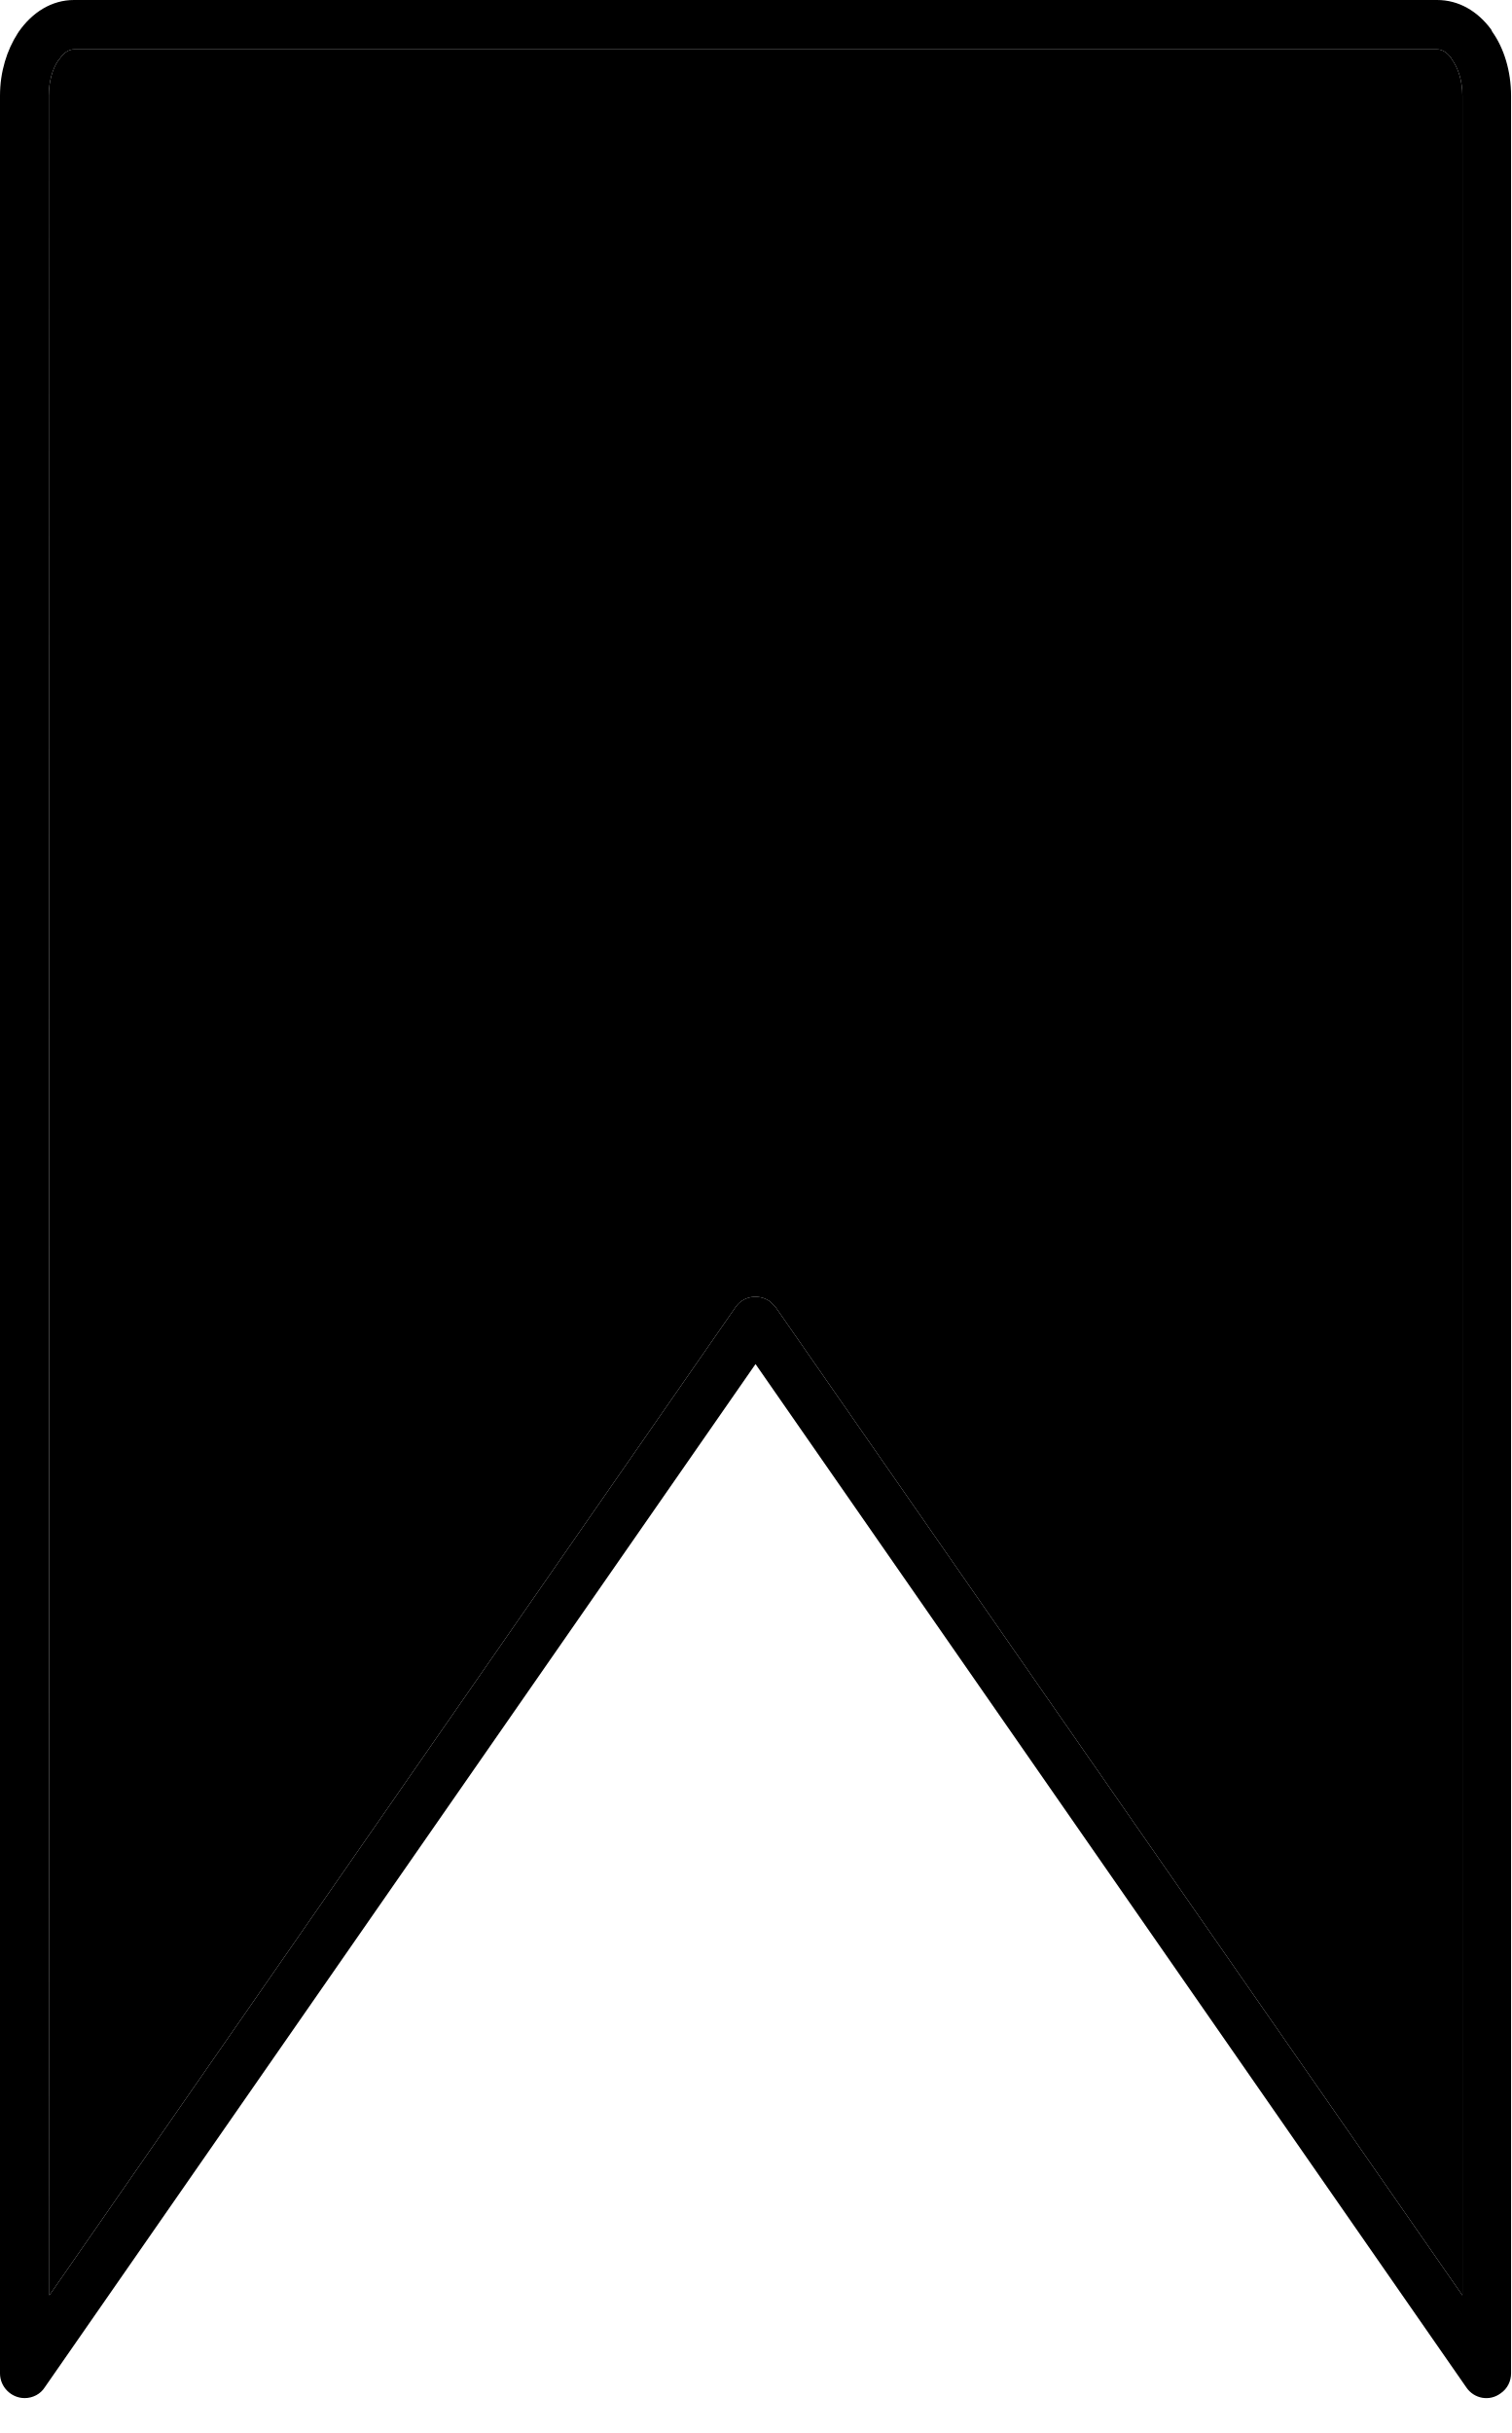
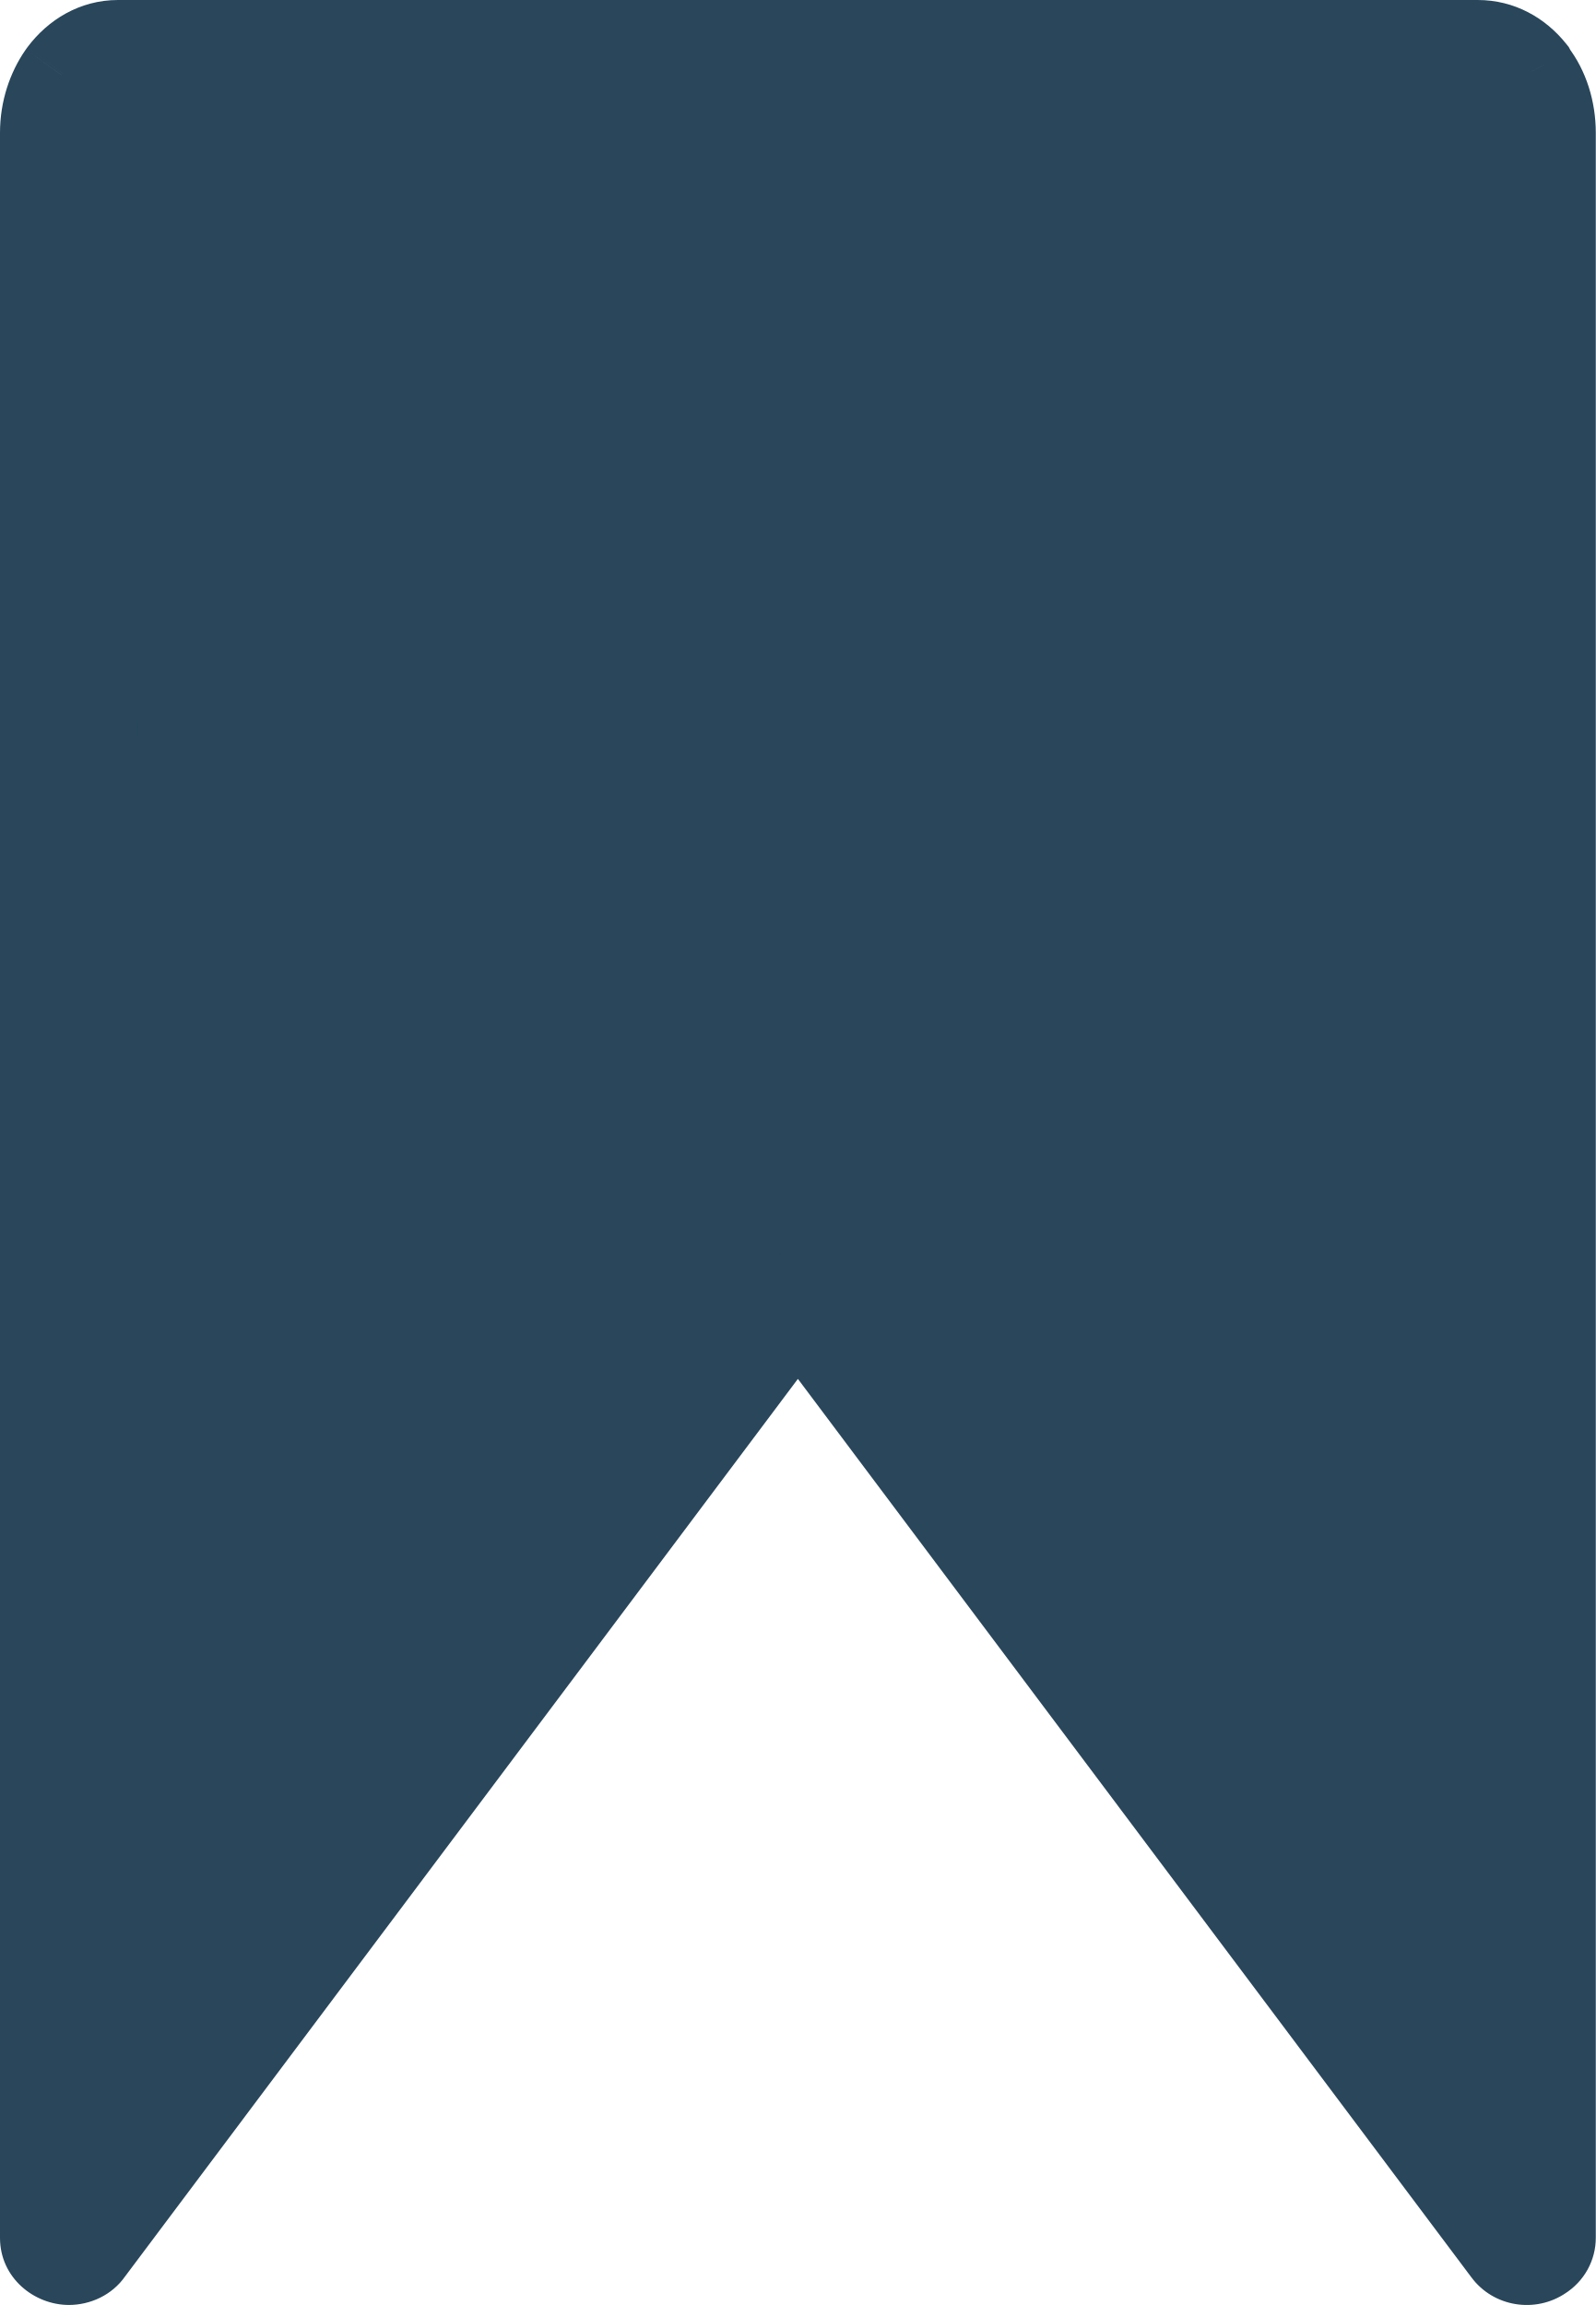
- <svg xmlns="http://www.w3.org/2000/svg" width="41" height="66" viewBox="0 0 41 66" fill="none">
-   <path d="M1.339 62.266L1.34 62.265L19.96 35.457C20.167 35.155 20.581 35.091 20.884 35.298L21.043 35.457L39.68 62.266V2.597C39.68 2.199 39.568 1.848 39.393 1.609L39.377 1.578C39.265 1.418 39.122 1.339 38.995 1.339H2.009C1.865 1.339 1.722 1.434 1.61 1.609L1.579 1.641C1.419 1.88 1.324 2.214 1.324 2.597L1.34 62.265L1.34 62.266L1.339 62.266ZM20.5 37.003L1.211 64.766C1.099 64.942 0.892 65.053 0.669 65.053C0.303 65.053 0 64.75 0 64.384V2.596C0 1.943 0.191 1.354 0.478 0.908L0.509 0.86C0.876 0.334 1.402 0 2.007 0H38.993C39.582 0 40.092 0.303 40.458 0.797L40.49 0.861C40.808 1.307 41 1.928 41 2.597V64.385C41 64.592 40.904 64.799 40.713 64.927C40.411 65.149 39.997 65.07 39.789 64.767L20.5 37.003Z" fill="black" />
-   <path d="M1.34 62.265L19.96 35.457C20.167 35.155 20.581 35.091 20.884 35.298L21.043 35.457L39.68 62.266V2.597C39.68 2.199 39.568 1.848 39.393 1.609L39.377 1.578C39.265 1.418 39.122 1.339 38.995 1.339H2.009C1.865 1.339 1.722 1.434 1.61 1.609L1.579 1.641C1.419 1.88 1.324 2.214 1.324 2.597L1.34 62.265Z" fill="black" />
+ <svg xmlns="http://www.w3.org/2000/svg" width="36" height="52" viewBox="0 0 36 52" fill="none">
+   <path d="M2.11 48.857L17.552 28.252C17.724 28.02 18.067 27.971 18.318 28.13L18.45 28.252L33.905 48.857V2.996C33.905 2.69 33.812 2.421 33.667 2.237L33.654 2.213C33.561 2.09 33.443 2.029 33.337 2.029H2.666C2.547 2.029 2.428 2.102 2.335 2.237L2.309 2.261C2.177 2.445 2.098 2.702 2.098 2.996L2.11 48.857ZM18 29.441L2.004 50.779C1.911 50.914 1.74 50.999 1.555 50.999C1.251 50.999 1 50.767 1 50.485V2.995C1 2.493 1.158 2.041 1.396 1.698L1.422 1.661C1.726 1.257 2.162 1 2.664 1H33.335C33.824 1 34.247 1.233 34.551 1.612L34.577 1.661C34.841 2.004 35 2.482 35 2.996V50.486C35 50.645 34.921 50.804 34.762 50.902C34.511 51.073 34.168 51.012 33.996 50.779L18 29.441Z" fill="black" />
+   <path d="M2.11 48.857L17.552 28.252C17.724 28.02 18.067 27.971 18.318 28.13L18.45 28.252L33.905 48.857V2.996C33.905 2.69 33.812 2.421 33.667 2.237L33.654 2.213C33.561 2.09 33.443 2.029 33.337 2.029H2.666C2.547 2.029 2.428 2.102 2.335 2.237L2.309 2.261C2.177 2.445 2.098 2.702 2.098 2.996L2.11 48.857Z" fill="#29465B" />
+   <path d="M2.11 48.857L1.11 48.858L1.111 51.858L2.91 49.457L2.11 48.857ZM17.552 28.252L18.352 28.852L18.356 28.846L17.552 28.252ZM18.318 28.13L18.998 27.396L18.93 27.334L18.853 27.285L18.318 28.13ZM18.45 28.252L19.25 27.652L19.196 27.58L19.13 27.519L18.45 28.252ZM33.905 48.857L33.105 49.457L34.905 51.857V48.857H33.905ZM33.667 2.237L32.791 2.718L32.831 2.791L32.883 2.857L33.667 2.237ZM33.654 2.213L34.531 1.731L34.496 1.668L34.452 1.61L33.654 2.213ZM2.335 2.237L3.015 2.97L3.096 2.895L3.159 2.804L2.335 2.237ZM2.309 2.261L1.629 1.528L1.556 1.596L1.498 1.677L2.309 2.261ZM2.098 2.996H1.098L1.098 2.996L2.098 2.996ZM18 29.441L18.8 28.841L18 27.773L17.2 28.841L18 29.441ZM2.004 50.779L1.204 50.179L1.192 50.195L1.18 50.212L2.004 50.779ZM1.396 1.698L0.583 1.116L0.579 1.122L0.574 1.128L1.396 1.698ZM1.422 1.661L0.623 1.06L0.616 1.07L0.609 1.079L1.422 1.661ZM34.551 1.612L35.433 1.141L35.389 1.059L35.331 0.987L34.551 1.612ZM34.577 1.661L33.695 2.133L33.734 2.206L33.785 2.271L34.577 1.661ZM34.762 50.902L34.236 50.052L34.217 50.064L34.199 50.076L34.762 50.902ZM33.996 50.779L34.801 50.185L34.796 50.18L33.996 50.779ZM2.91 49.457L18.352 28.852L16.752 27.653L1.31 48.258L2.91 49.457ZM18.356 28.846C18.269 28.965 18.15 29.018 18.058 29.033C17.967 29.047 17.87 29.03 17.783 28.975L18.853 27.285C18.209 26.877 17.265 26.957 16.747 27.658L18.356 28.846ZM17.638 28.863L17.77 28.986L19.13 27.519L18.998 27.396L17.638 28.863ZM17.65 28.852L33.105 49.457L34.705 48.257L19.25 27.652L17.65 28.852ZM34.905 48.857V2.996H32.905V48.857H34.905ZM34.905 2.996C34.905 2.5 34.757 2.002 34.452 1.617L32.883 2.857C32.873 2.845 32.88 2.849 32.889 2.876C32.897 2.903 32.905 2.943 32.905 2.996H34.905ZM34.544 1.756L34.531 1.731L32.777 2.694L32.791 2.718L34.544 1.756ZM34.452 1.61C34.217 1.299 33.826 1.029 33.337 1.029V3.029C33.059 3.029 32.906 2.881 32.856 2.816L34.452 1.61ZM33.337 1.029H2.666V3.029H33.337V1.029ZM2.666 1.029C2.112 1.029 1.722 1.365 1.512 1.67L3.159 2.804C3.134 2.84 2.982 3.029 2.666 3.029V1.029ZM1.656 1.504L1.629 1.528L2.989 2.995L3.015 2.97L1.656 1.504ZM1.498 1.677C1.222 2.06 1.098 2.531 1.098 2.996H3.098C3.098 2.938 3.105 2.895 3.113 2.869C3.121 2.841 3.128 2.836 3.121 2.846L1.498 1.677ZM1.098 2.996L1.11 48.858L3.11 48.857L3.098 2.995L1.098 2.996ZM17.2 28.841L1.204 50.179L2.804 51.379L18.8 30.04L17.2 28.841ZM1.18 50.212C1.24 50.125 1.312 50.072 1.372 50.043C1.432 50.013 1.494 49.999 1.555 49.999V51.999C2.029 51.999 2.527 51.783 2.828 51.346L1.18 50.212ZM1.555 49.999C1.73 49.999 2 50.144 2 50.485H0C0 51.389 0.772 51.999 1.555 51.999V49.999ZM2 50.485V2.995H0V50.485H2ZM2 2.995C2 2.702 2.093 2.447 2.218 2.267L0.574 1.128C0.224 1.634 0 2.284 0 2.995H2ZM2.21 2.279L2.236 2.243L0.609 1.079L0.583 1.116L2.21 2.279ZM2.222 2.262C2.371 2.063 2.531 2 2.664 2V0C1.794 0 1.081 0.451 0.623 1.06L2.222 2.262ZM2.664 2H33.335V0H2.664V2ZM33.335 2C33.48 2 33.629 2.061 33.77 2.238L35.331 0.987C34.865 0.405 34.169 0 33.335 0V2ZM33.669 2.084L33.695 2.133L35.459 1.19L35.433 1.141L33.669 2.084ZM33.785 2.271C33.9 2.421 34 2.677 34 2.996H36C36 2.286 35.783 1.588 35.369 1.051L33.785 2.271ZM34 2.996V50.486H36V2.996H34ZM34 50.486C34 50.306 34.094 50.14 34.236 50.052L35.289 51.752C35.747 51.468 36 50.984 36 50.486H34ZM34.199 50.076C34.386 49.949 34.648 49.98 34.801 50.185L33.192 51.373C33.687 52.045 34.637 52.198 35.326 51.728L34.199 50.076ZM34.796 50.18L18.8 28.841L17.2 30.04L33.196 51.379L34.796 50.18Z" fill="#29465B" />
</svg>
